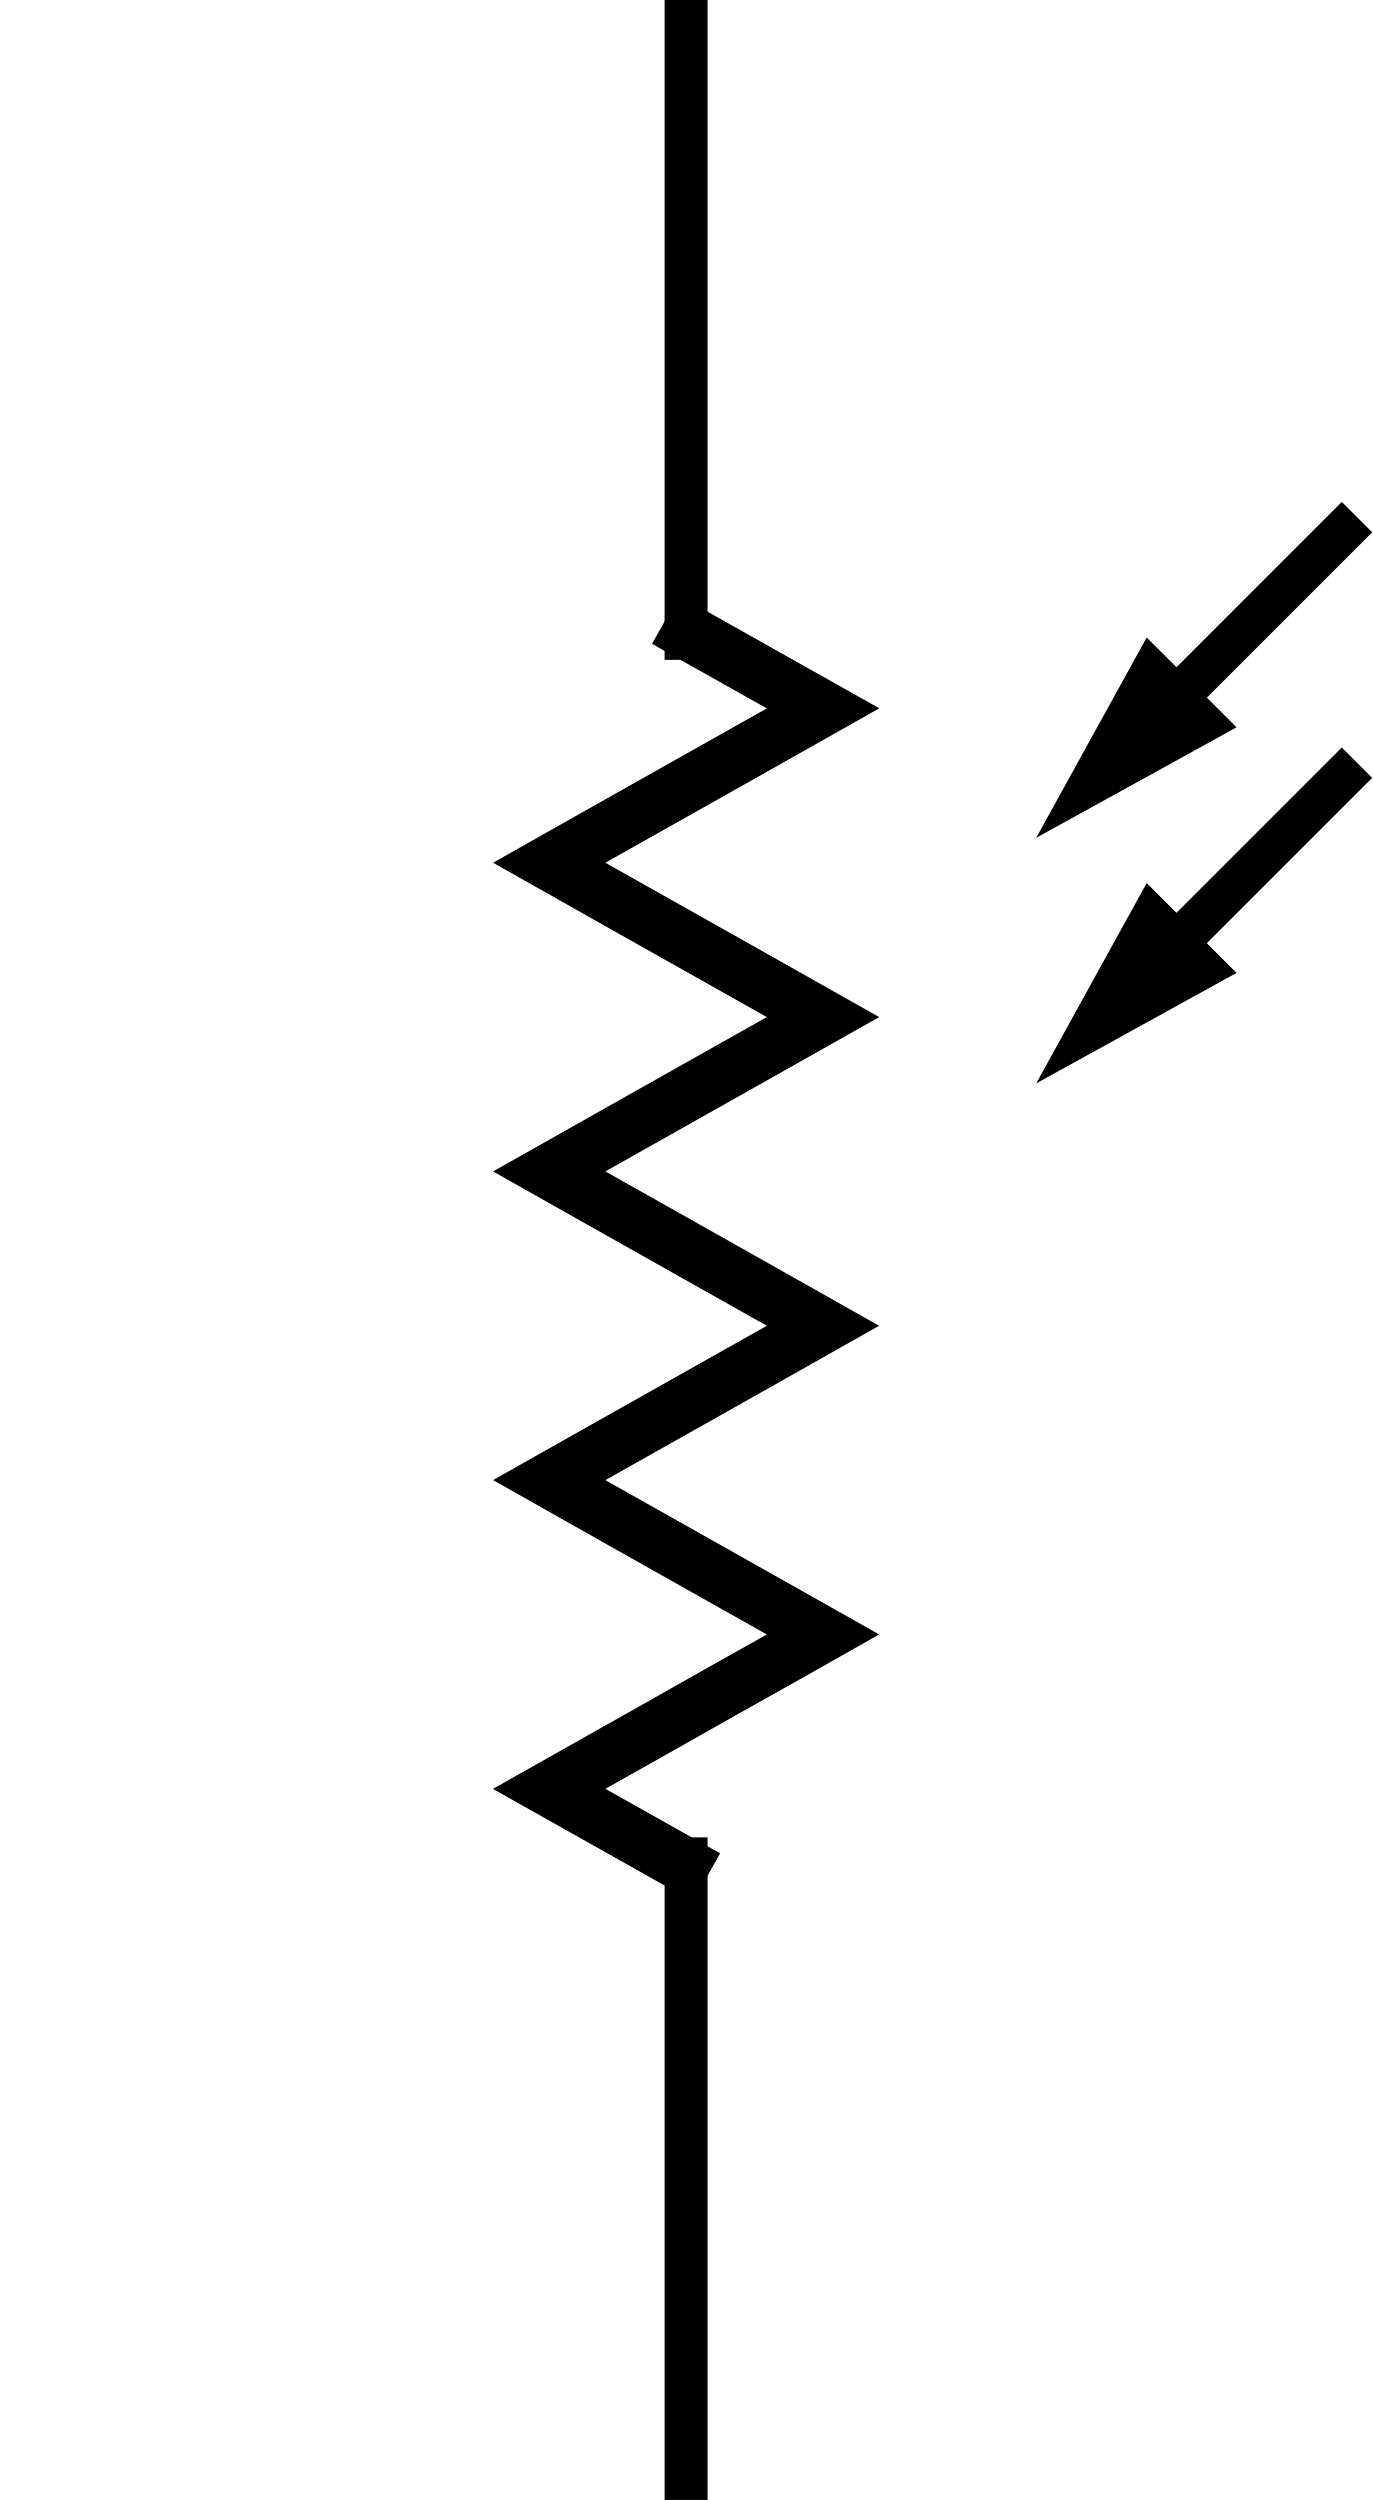
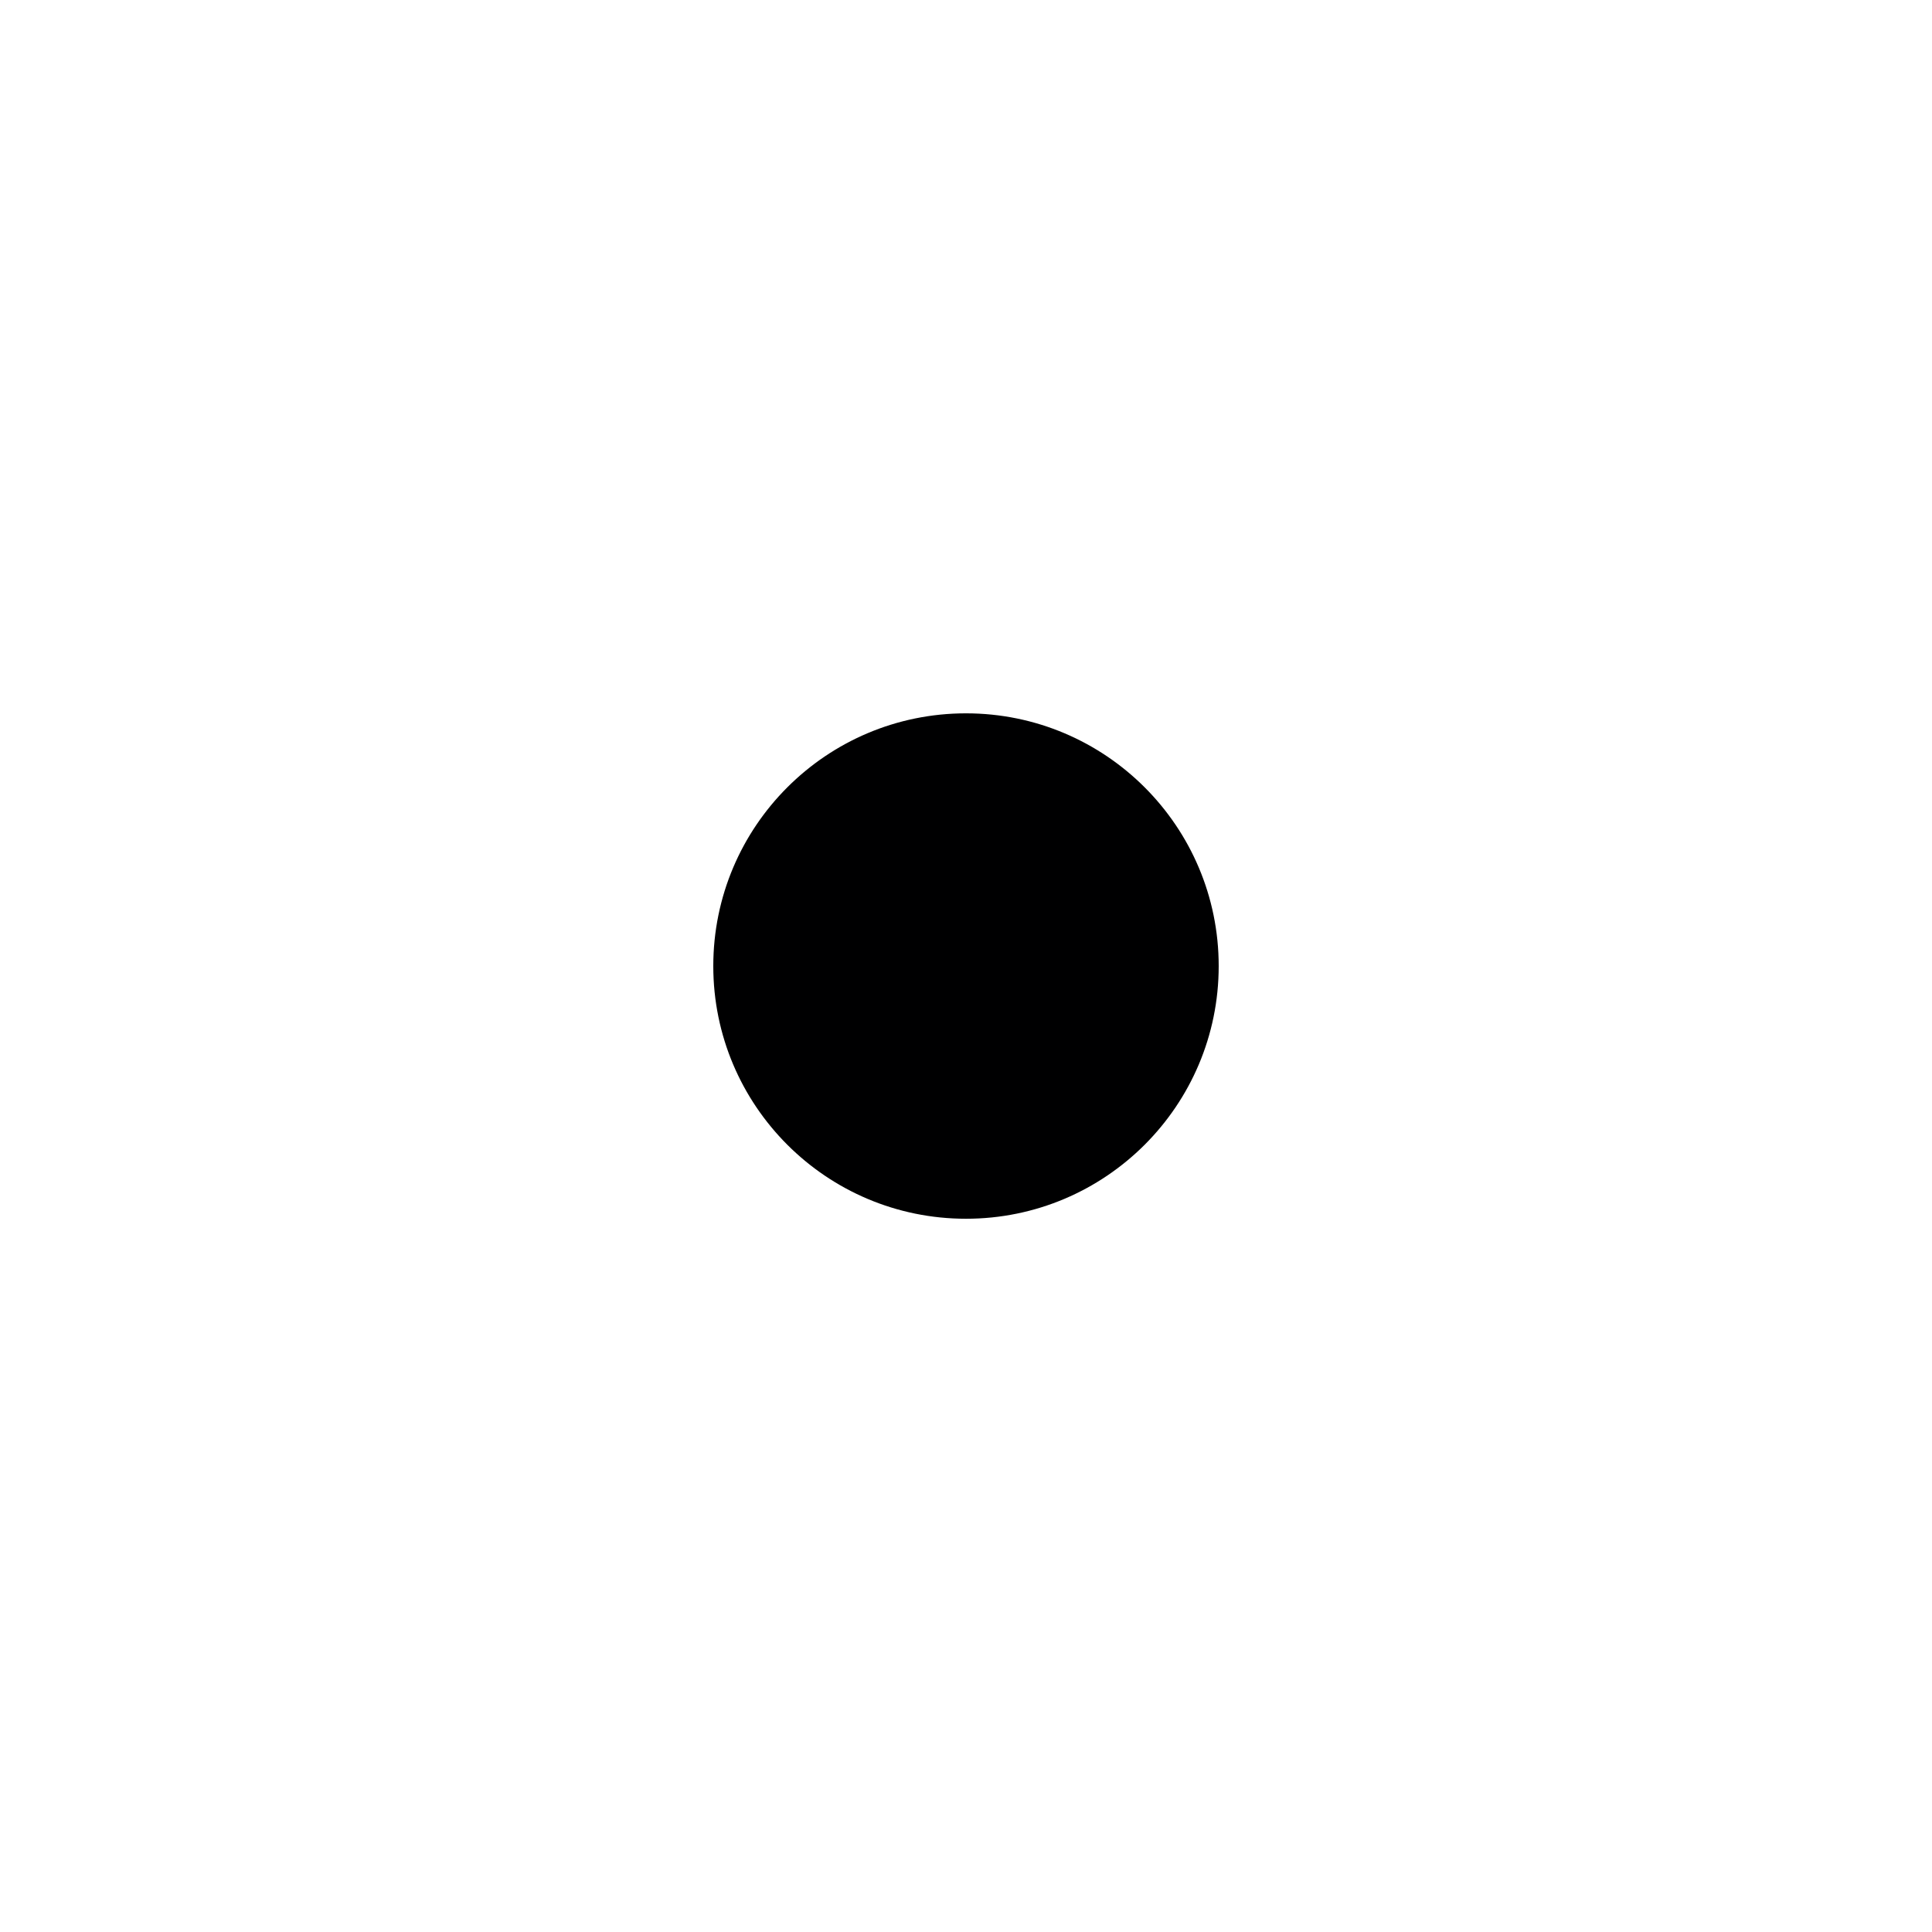
- <svg xmlns="http://www.w3.org/2000/svg" width="22.35" height="40.72" viewBox="0 0 22.35 40.72" version="1.1" id="svg8" xml:space="preserve">
+ <svg xmlns="http://www.w3.org/2000/svg" width="10" height="10" viewBox="0 0 10 10" version="1.1" id="svg8" xml:space="preserve">
  <defs id="defs2" />
-   <g id="layer1" transform="translate(-158.8251,277.9332)">
-     <path style="fill:none;stroke:#000000;stroke-width:0.7;stroke-linecap:square;stroke-linejoin:miter;stroke-dasharray:none;stroke-opacity:1" d="m 180.68,-265.263 -2.967,2.967" id="path409" />
-     <path id="path410" d="m 178.19,-262.774 0.673,0.673 -3.001,1.655 1.655,-3.001 0.673,0.673" style="fill:#000001;fill-opacity:1;stroke:#000000;stroke-width:0.125;stroke-linecap:square;stroke-linejoin:miter;stroke-miterlimit:4;stroke-dasharray:none;stroke-opacity:1" />
-     <path style="fill:none;stroke:#000000;stroke-width:0.7;stroke-linecap:square;stroke-linejoin:miter;stroke-dasharray:none;stroke-opacity:1" d="m 180.68,-269.263 -2.967,2.967" id="path411" />
-     <path id="path412" d="m 178.19,-266.774 0.673,0.673 -3.001,1.655 1.655,-3.001 0.673,0.673" style="fill:#000001;fill-opacity:1;stroke:#000000;stroke-width:0.125;stroke-linecap:square;stroke-linejoin:miter;stroke-miterlimit:4;stroke-dasharray:none;stroke-opacity:1" />
-     <path id="path419" style="fill:none;stroke:#000000;stroke-width:0.9;stroke-linecap:square;stroke-linejoin:miter;stroke-miterlimit:4;stroke-dasharray:none;stroke-opacity:1" d="m 169.942,-247.574 c -0.725,-0.407 -1.45,-0.815 -2.174,-1.223 0.704,-0.399 1.528,-0.856 2.232,-1.257 0.784,-0.446 1.448,-0.812 2.232,-1.257 -0.763,-0.432 -1.47,-0.825 -2.232,-1.257 -0.726,-0.412 -1.507,-0.845 -2.232,-1.257 0.711,-0.403 1.521,-0.854 2.232,-1.257 0.777,-0.441 1.455,-0.816 2.232,-1.257 -0.728,-0.413 -1.505,-0.844 -2.232,-1.257 -0.76,-0.431 -1.472,-0.826 -2.232,-1.257 0.699,-0.397 1.533,-0.86 2.232,-1.257 0.789,-0.447 1.443,-0.81 2.232,-1.257 -0.718,-0.407 -1.514,-0.85 -2.232,-1.257 -0.77,-0.437 -1.462,-0.82 -2.232,-1.257 0.755,-0.428 1.478,-0.829 2.232,-1.257 0.734,-0.416 1.499,-0.841 2.232,-1.257 l -2.174,-1.223" />
-     <path style="fill:none;fill-opacity:1;stroke:#000000;stroke-width:0.7;stroke-linecap:square;stroke-linejoin:miter;stroke-miterlimit:4;stroke-dasharray:none;stroke-opacity:1" d="m 170,-267.536 v -10.048" id="path420" />
-     <path style="fill:none;fill-opacity:1;stroke:#000000;stroke-width:0.7;stroke-linecap:square;stroke-linejoin:miter;stroke-miterlimit:4;stroke-dasharray:none;stroke-opacity:1" d="m 170,-237.564 v -10.092" id="path421" />
+   <g id="layer1" transform="translate(-20.00005,167.5832)">
+     <circle style="fill:#000001;fill-opacity:1;stroke:none;stroke-width:8.488;stroke-linecap:square;stroke-linejoin:miter;stroke-miterlimit:4;stroke-dasharray:none;stroke-dashoffset:0;stroke-opacity:1;paint-order:fill markers stroke" id="circle98-24" cx="25" cy="-162.583" r="1.308" />
  </g>
</svg>
